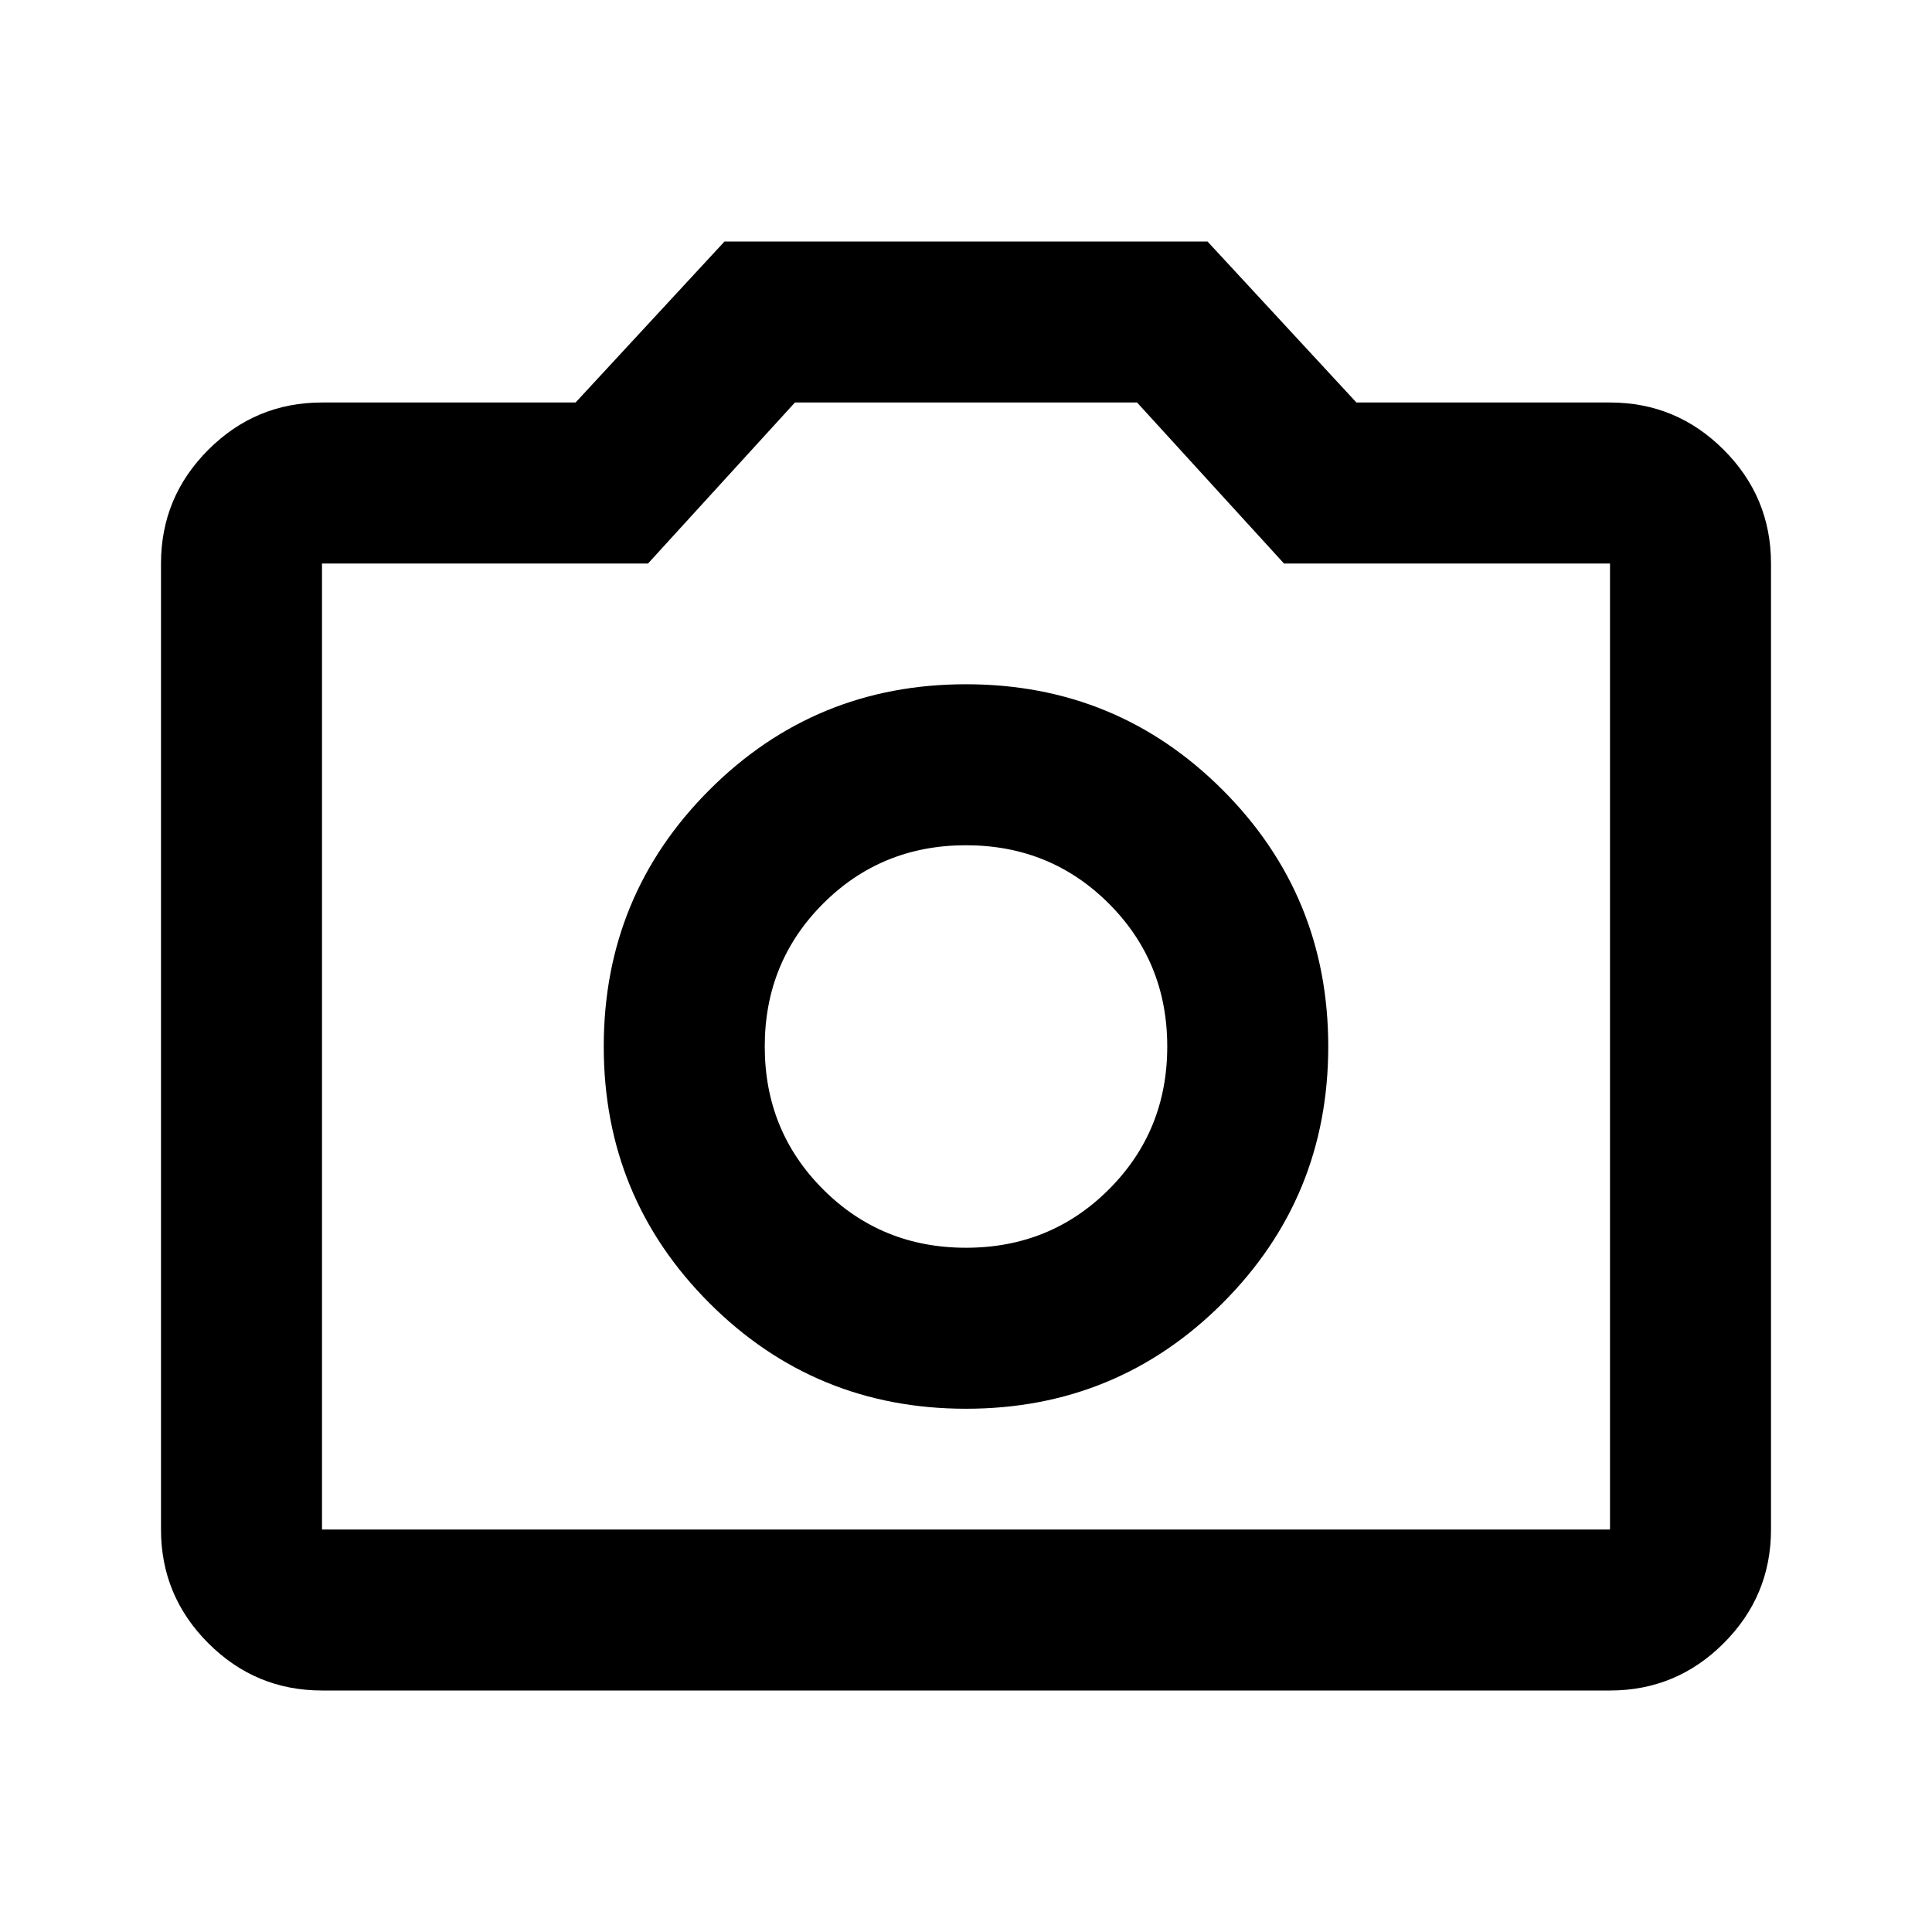
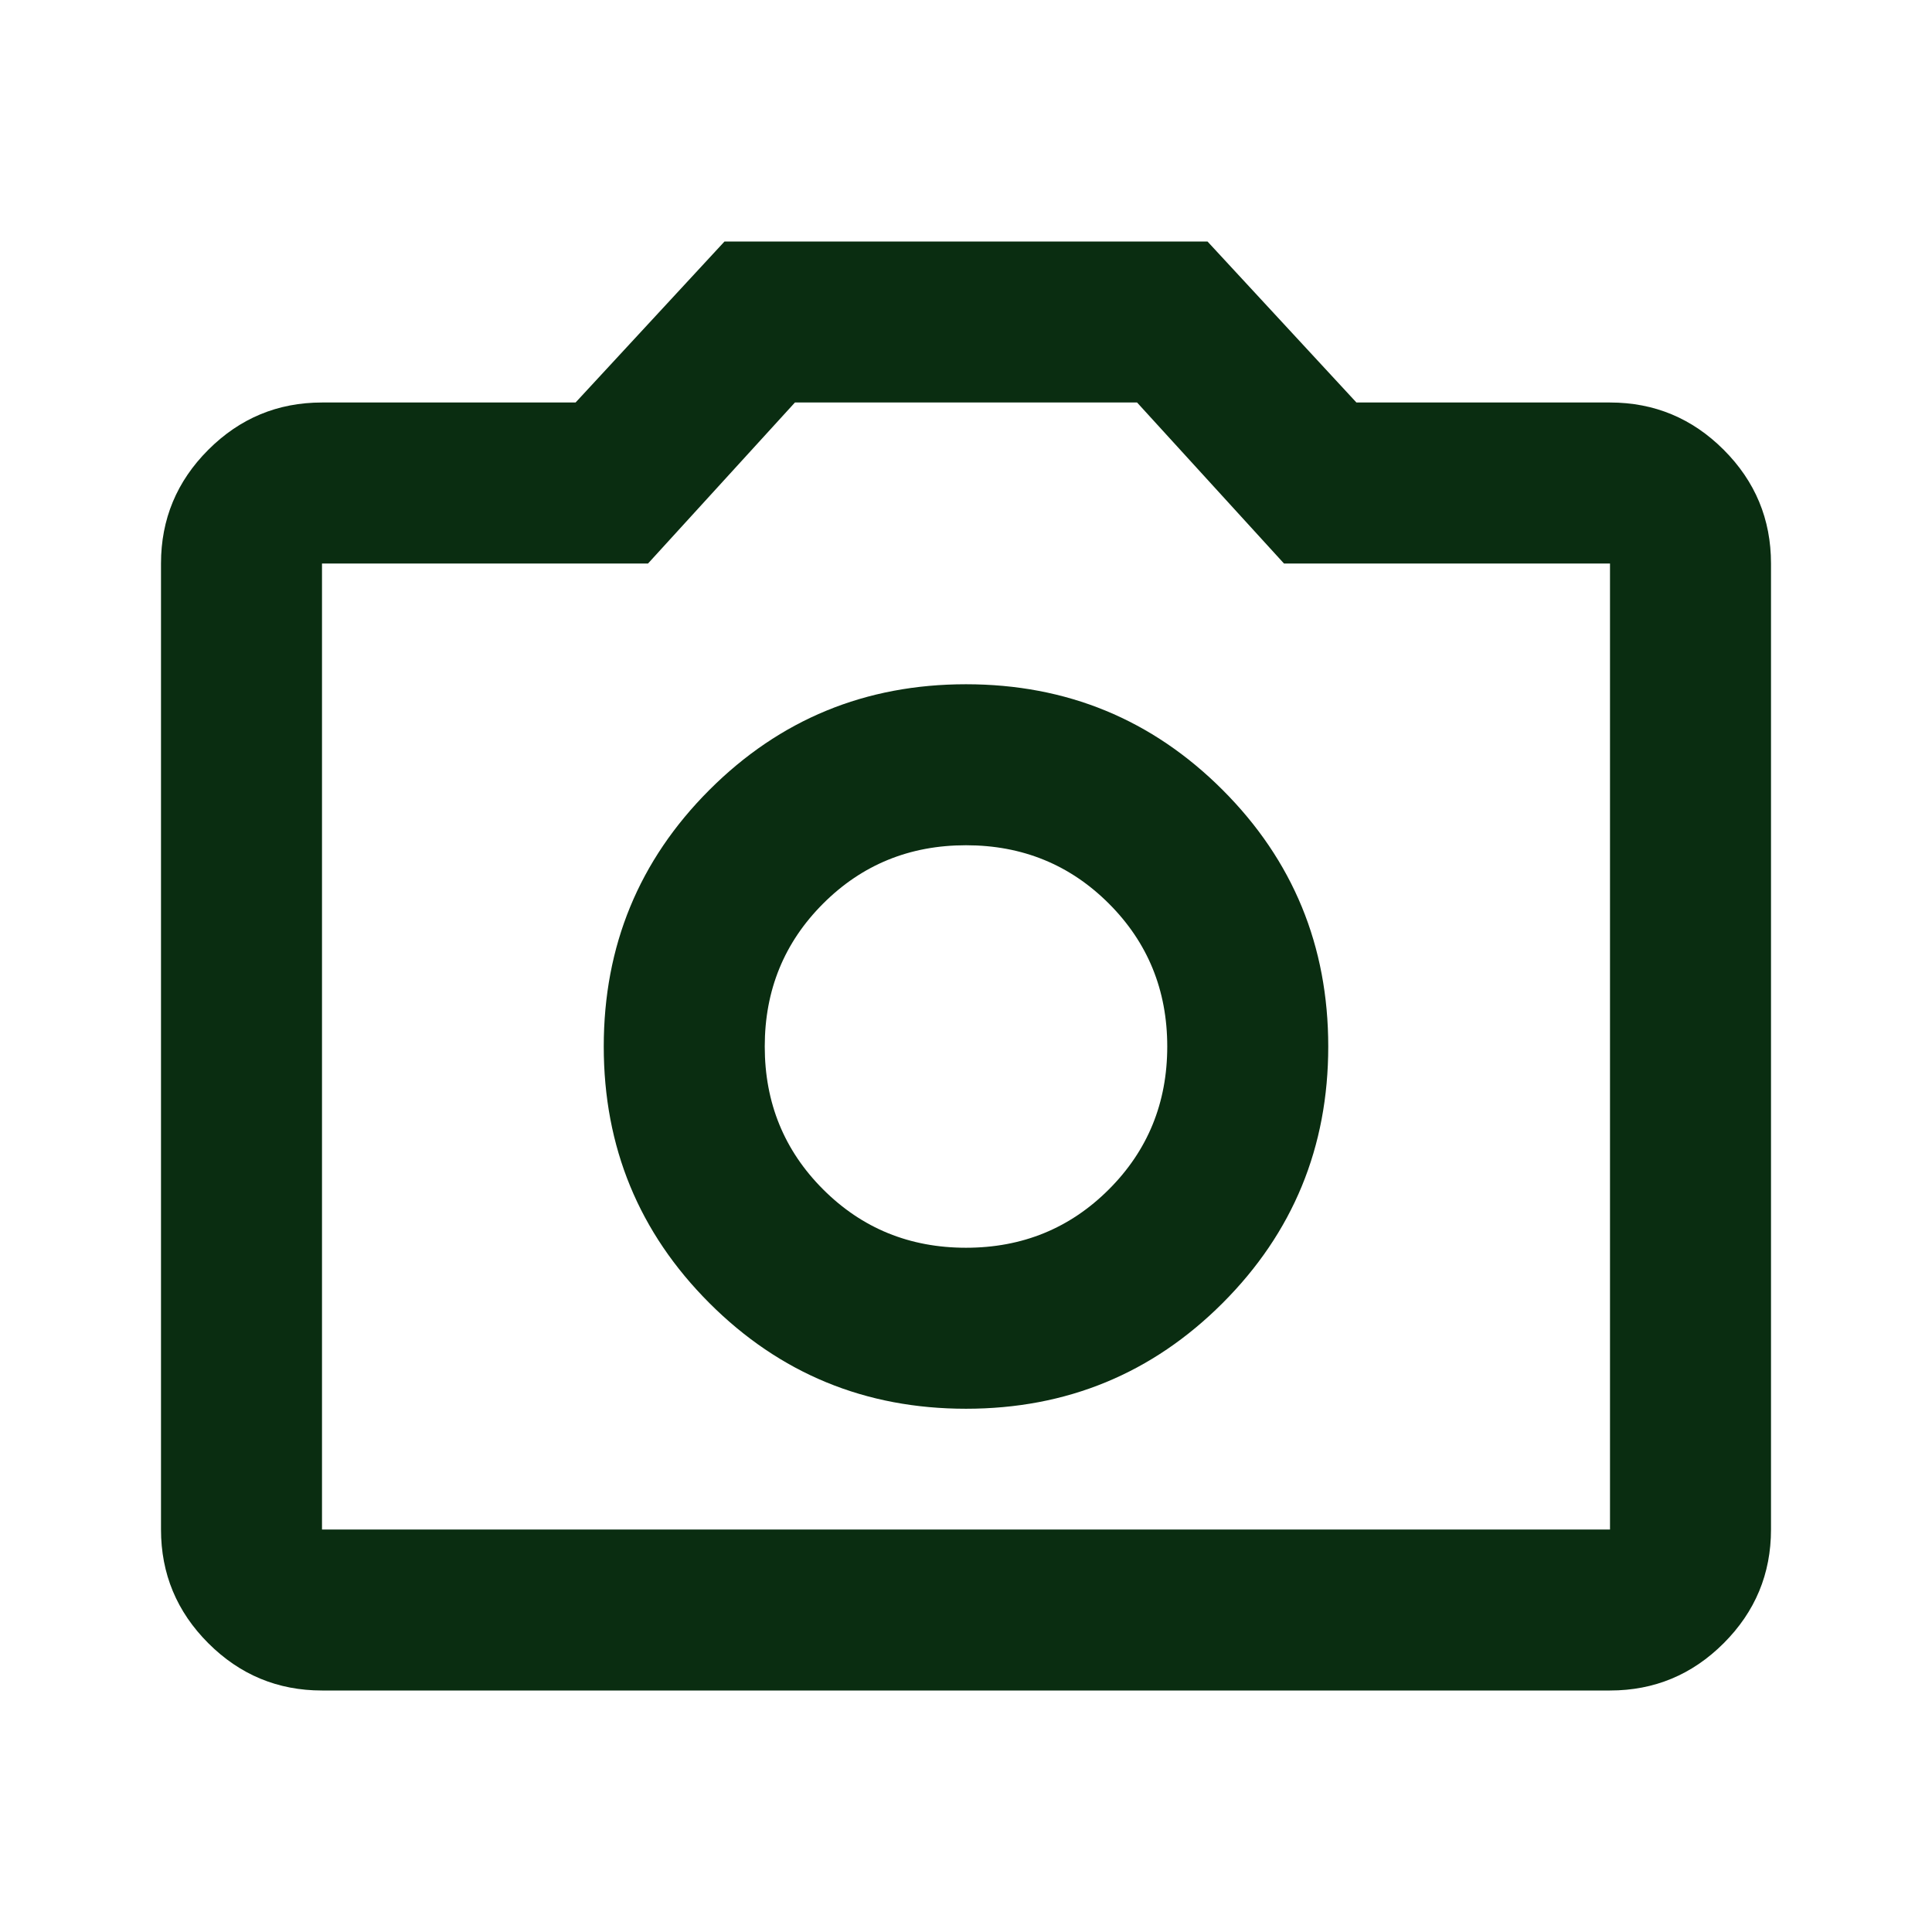
- <svg xmlns="http://www.w3.org/2000/svg" height="24px" viewBox="0 -960 960 960" width="24px" fill="##0A2D11">
+ <svg xmlns="http://www.w3.org/2000/svg" height="24px" viewBox="0 -960 960 960" width="24px" fill="#0A2D11">
  <path d="M480-260q75 0 127.5-52.5T660-440q0-75-52.5-127.5T480-620q-75 0-127.5 52.5T300-440q0 75 52.5 127.5T480-260Zm0-80q-42 0-71-29t-29-71q0-42 29-71t71-29q42 0 71 29t29 71q0 42-29 71t-71 29ZM160-120q-33 0-56.5-23.5T80-200v-480q0-33 23.5-56.5T160-760h126l74-80h240l74 80h126q33 0 56.5 23.5T880-680v480q0 33-23.5 56.5T800-120H160Zm0-80h640v-480H638l-73-80H395l-73 80H160v480Zm320-240Z" />
</svg>
